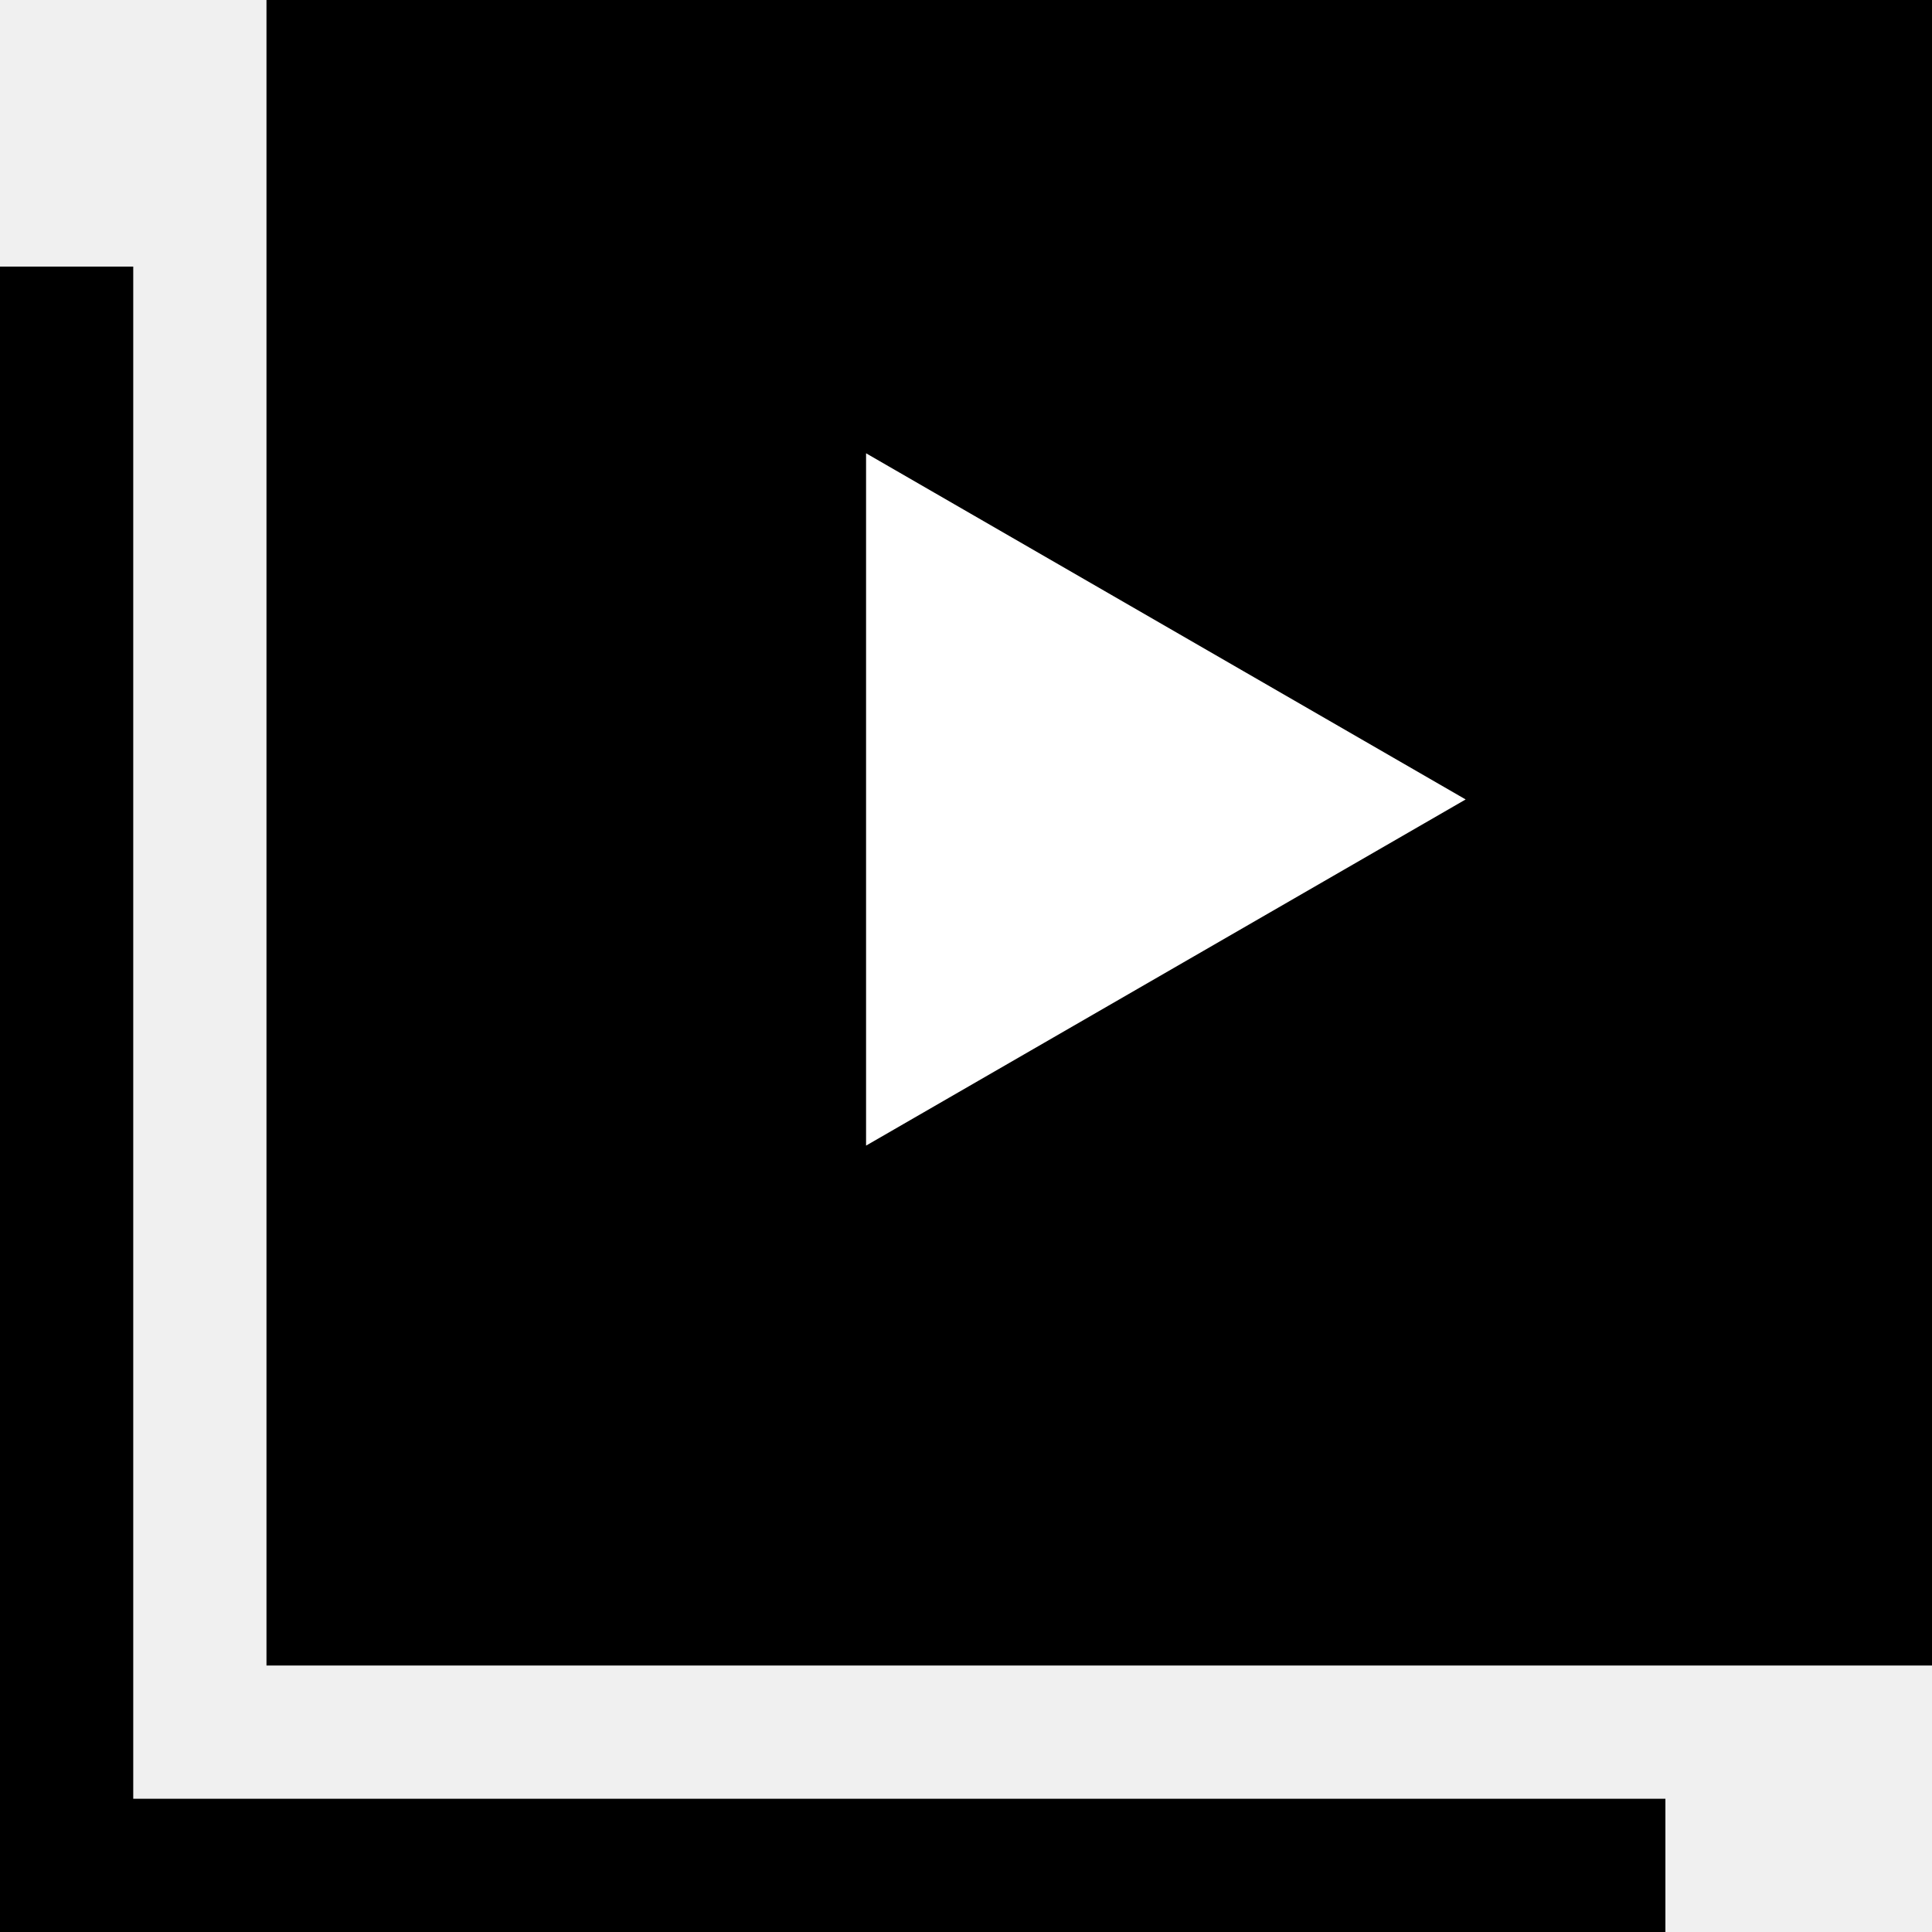
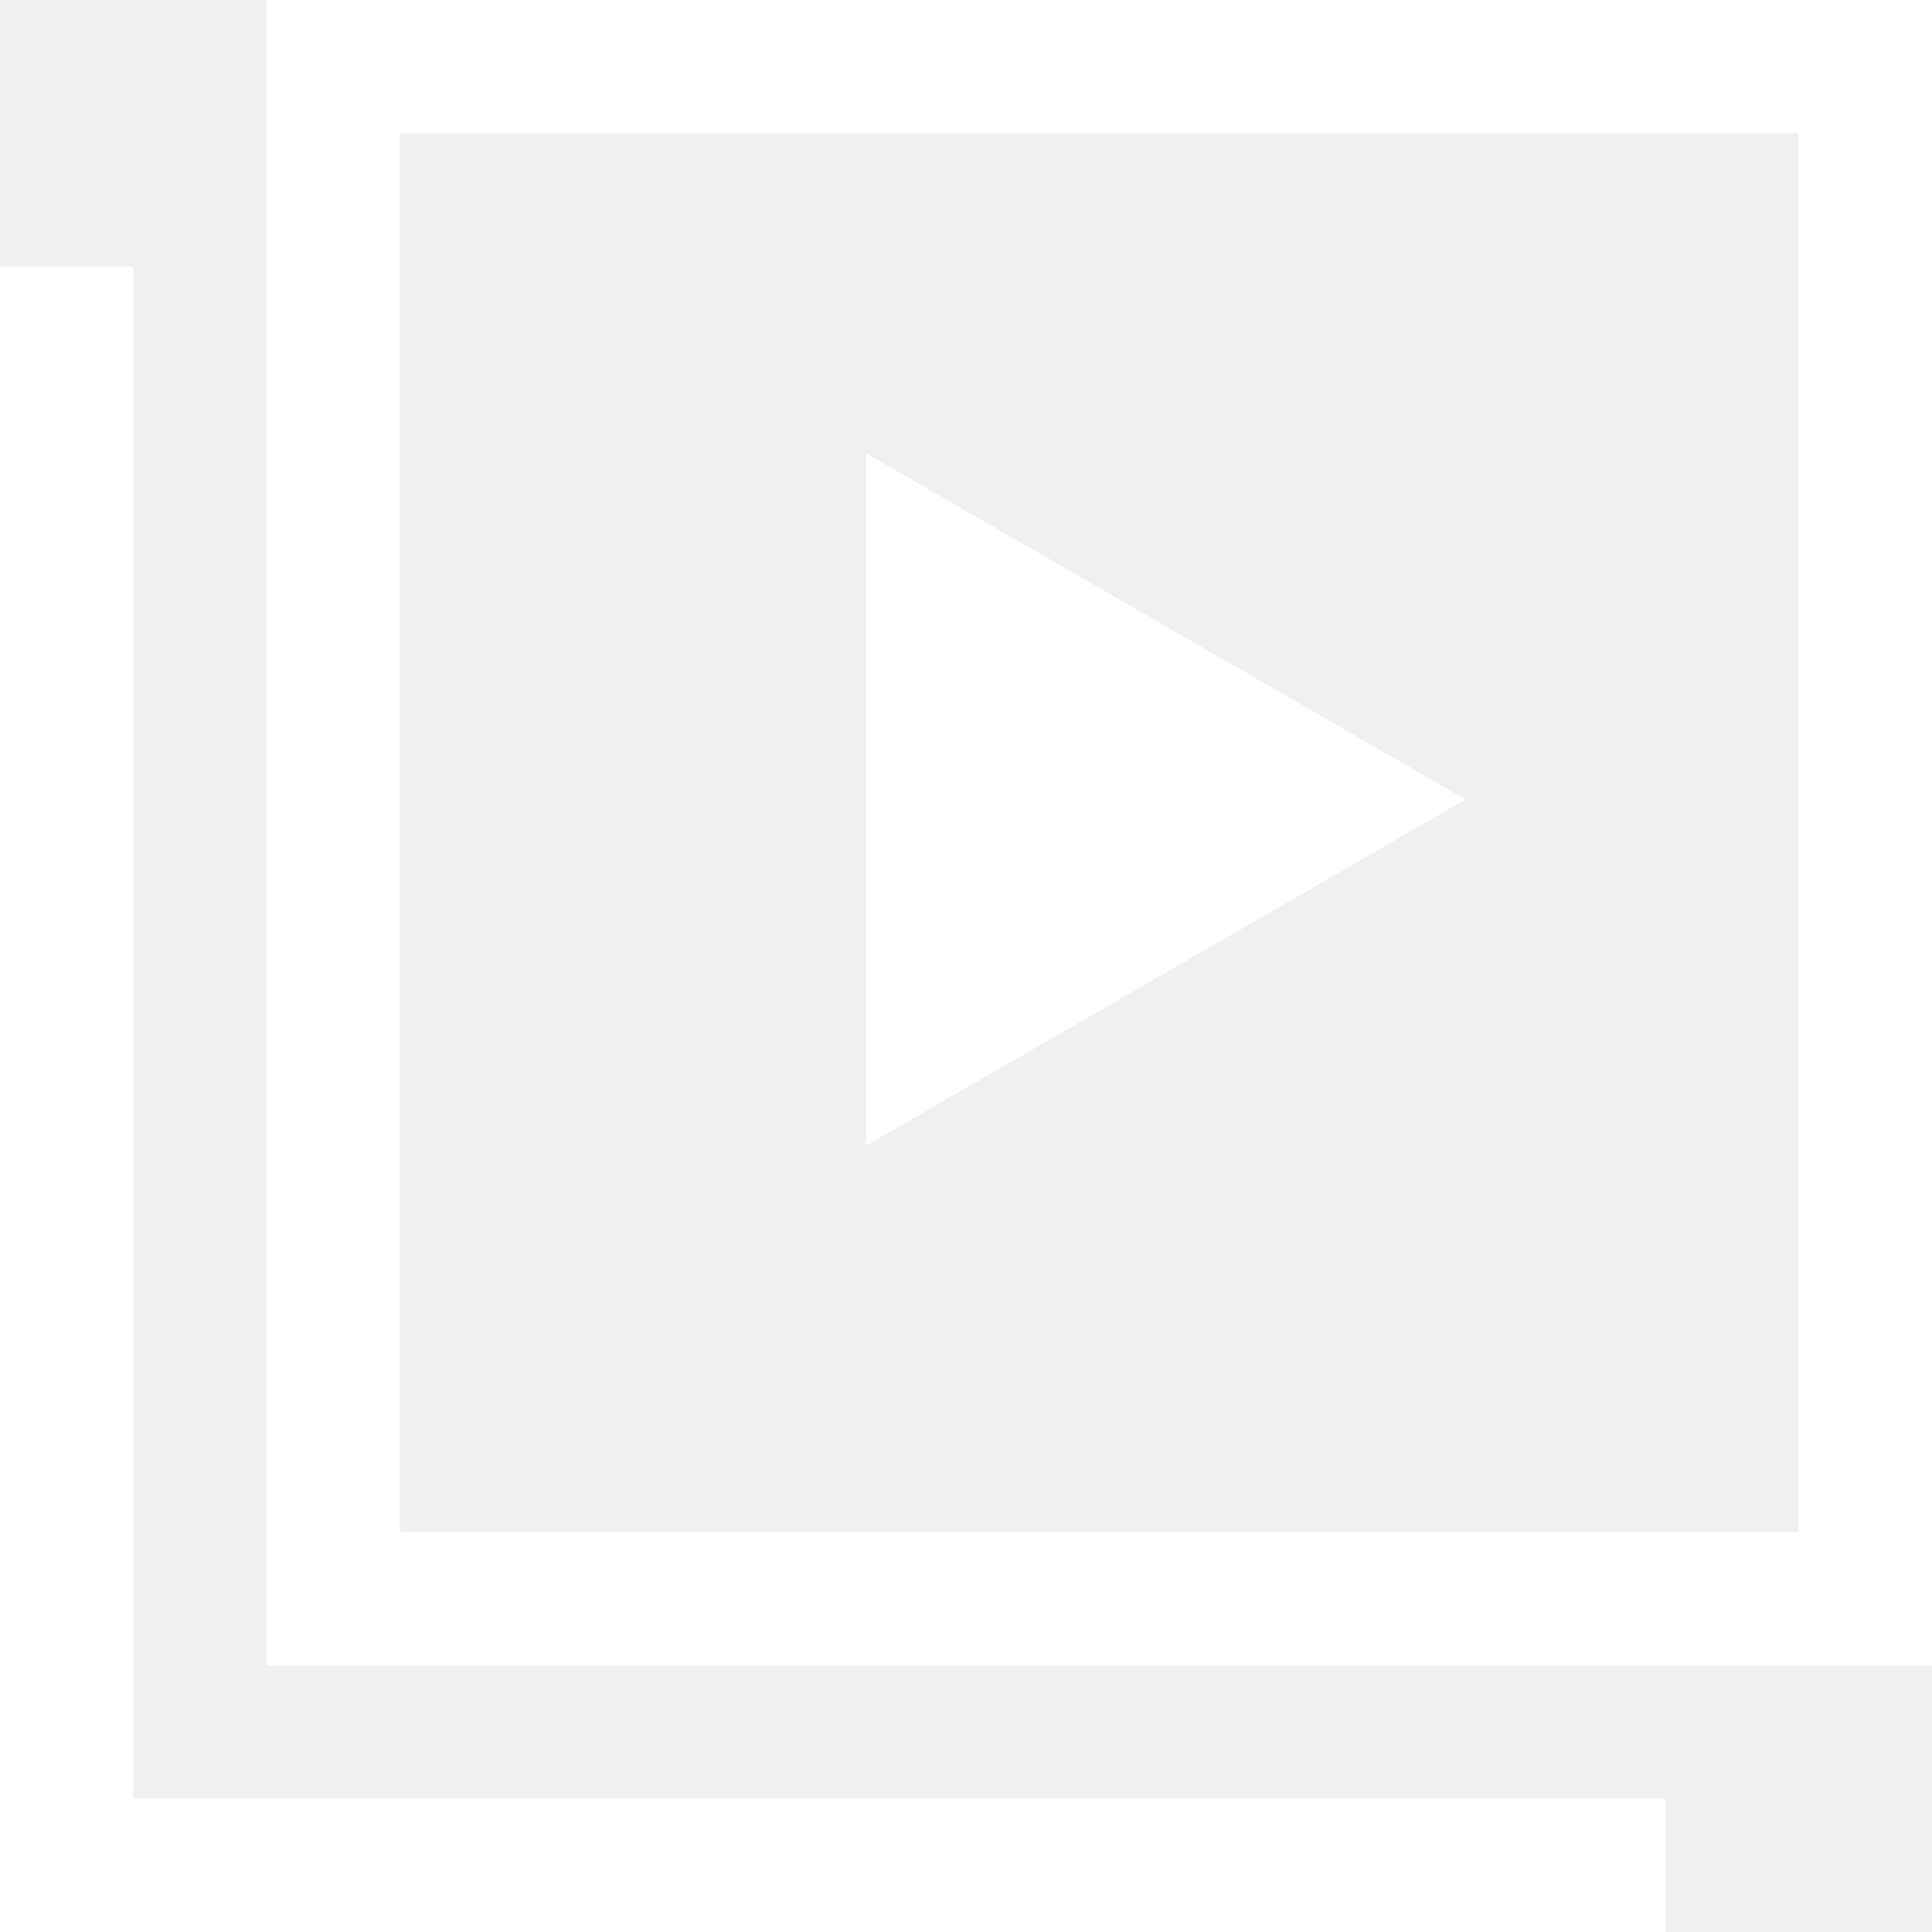
<svg xmlns="http://www.w3.org/2000/svg" width="29" height="29" viewBox="0 0 29 29" fill="none">
-   <rect x="5" y="1" width="23" height="23" fill="black" stroke="black" stroke-width="2" />
+   <rect x="5" y="1" width="23" height="23" fill="none" stroke="white" stroke-width="2" />
  <mask id="path-2-inside-1_19_3" fill="white">
    <path d="M0 4H25V29H0V4Z" />
  </mask>
-   <path d="M0 29H-2V31H0V29ZM25 27H0V31H25V27ZM2 29V4H-2V29H2Z" fill="black" mask="url(#path-2-inside-1_19_3)" />
+   <path d="M0 29H-2V31H0V29ZM25 27H0V31H25V27ZM2 29V4H-2V29H2Z" fill="white" mask="url(#path-2-inside-1_19_3)" />
  <path d="M22 12L13 17.196V6.804L22 12Z" fill="white" />
</svg>
